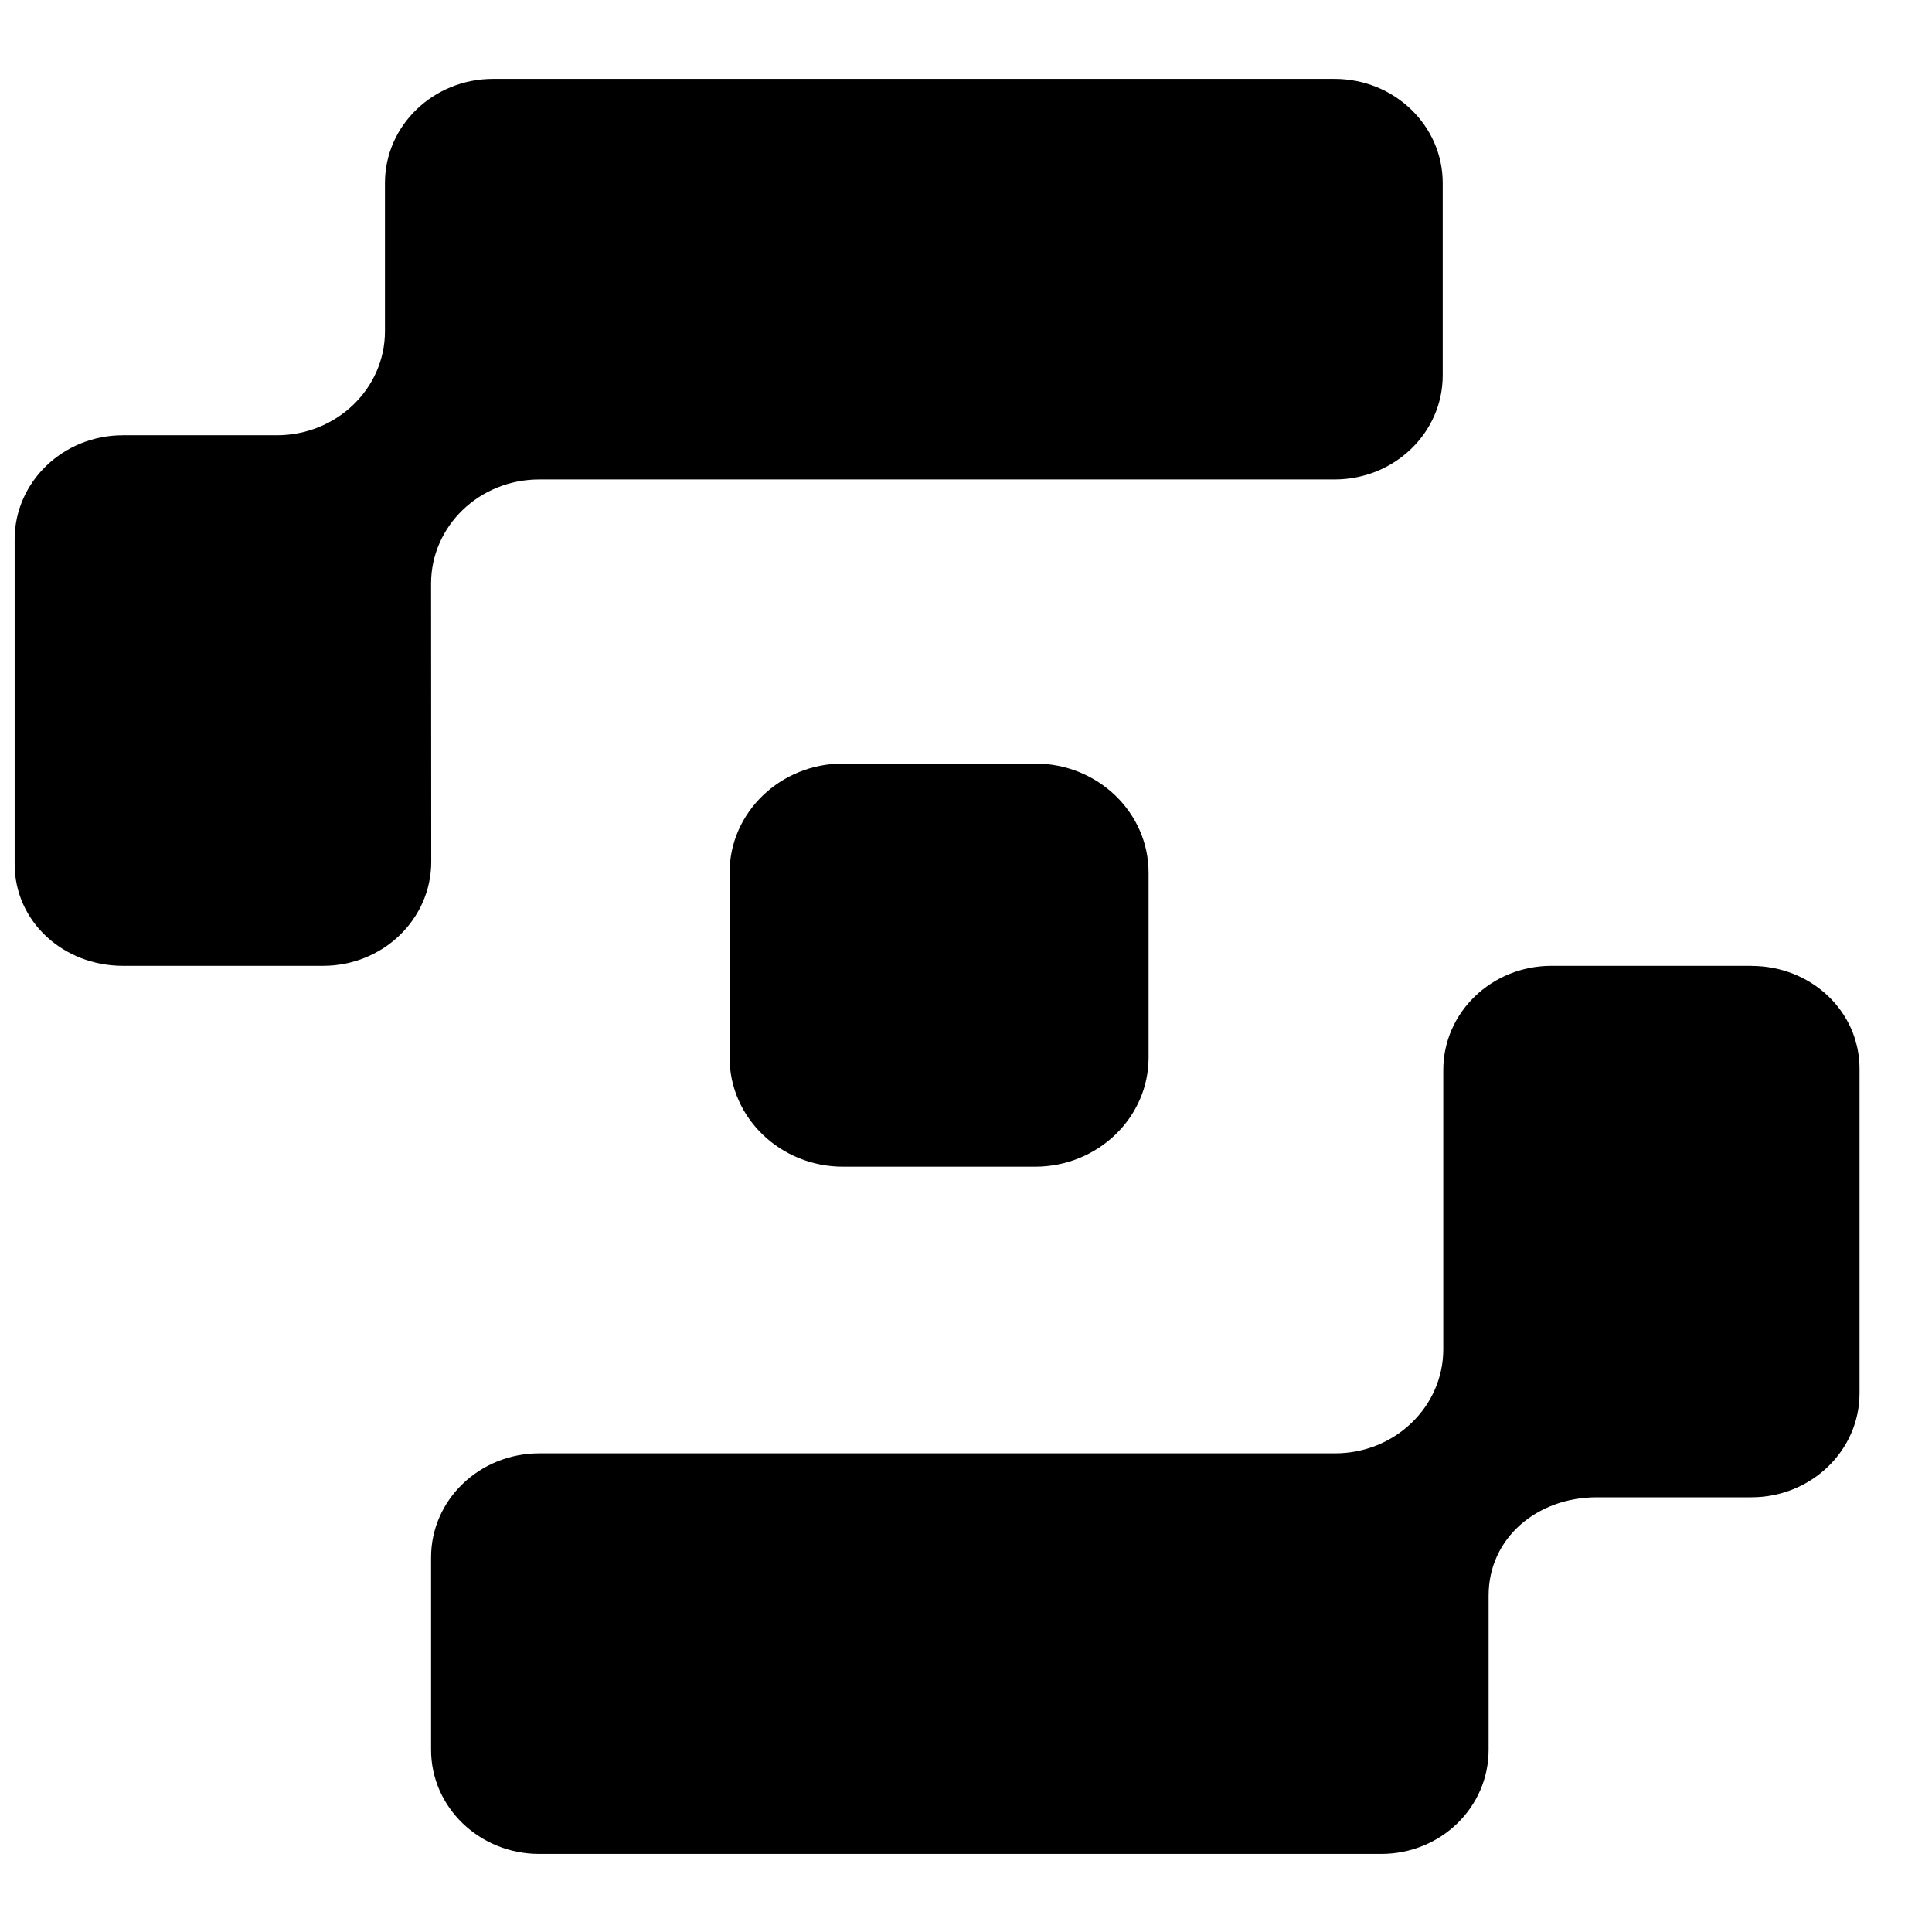
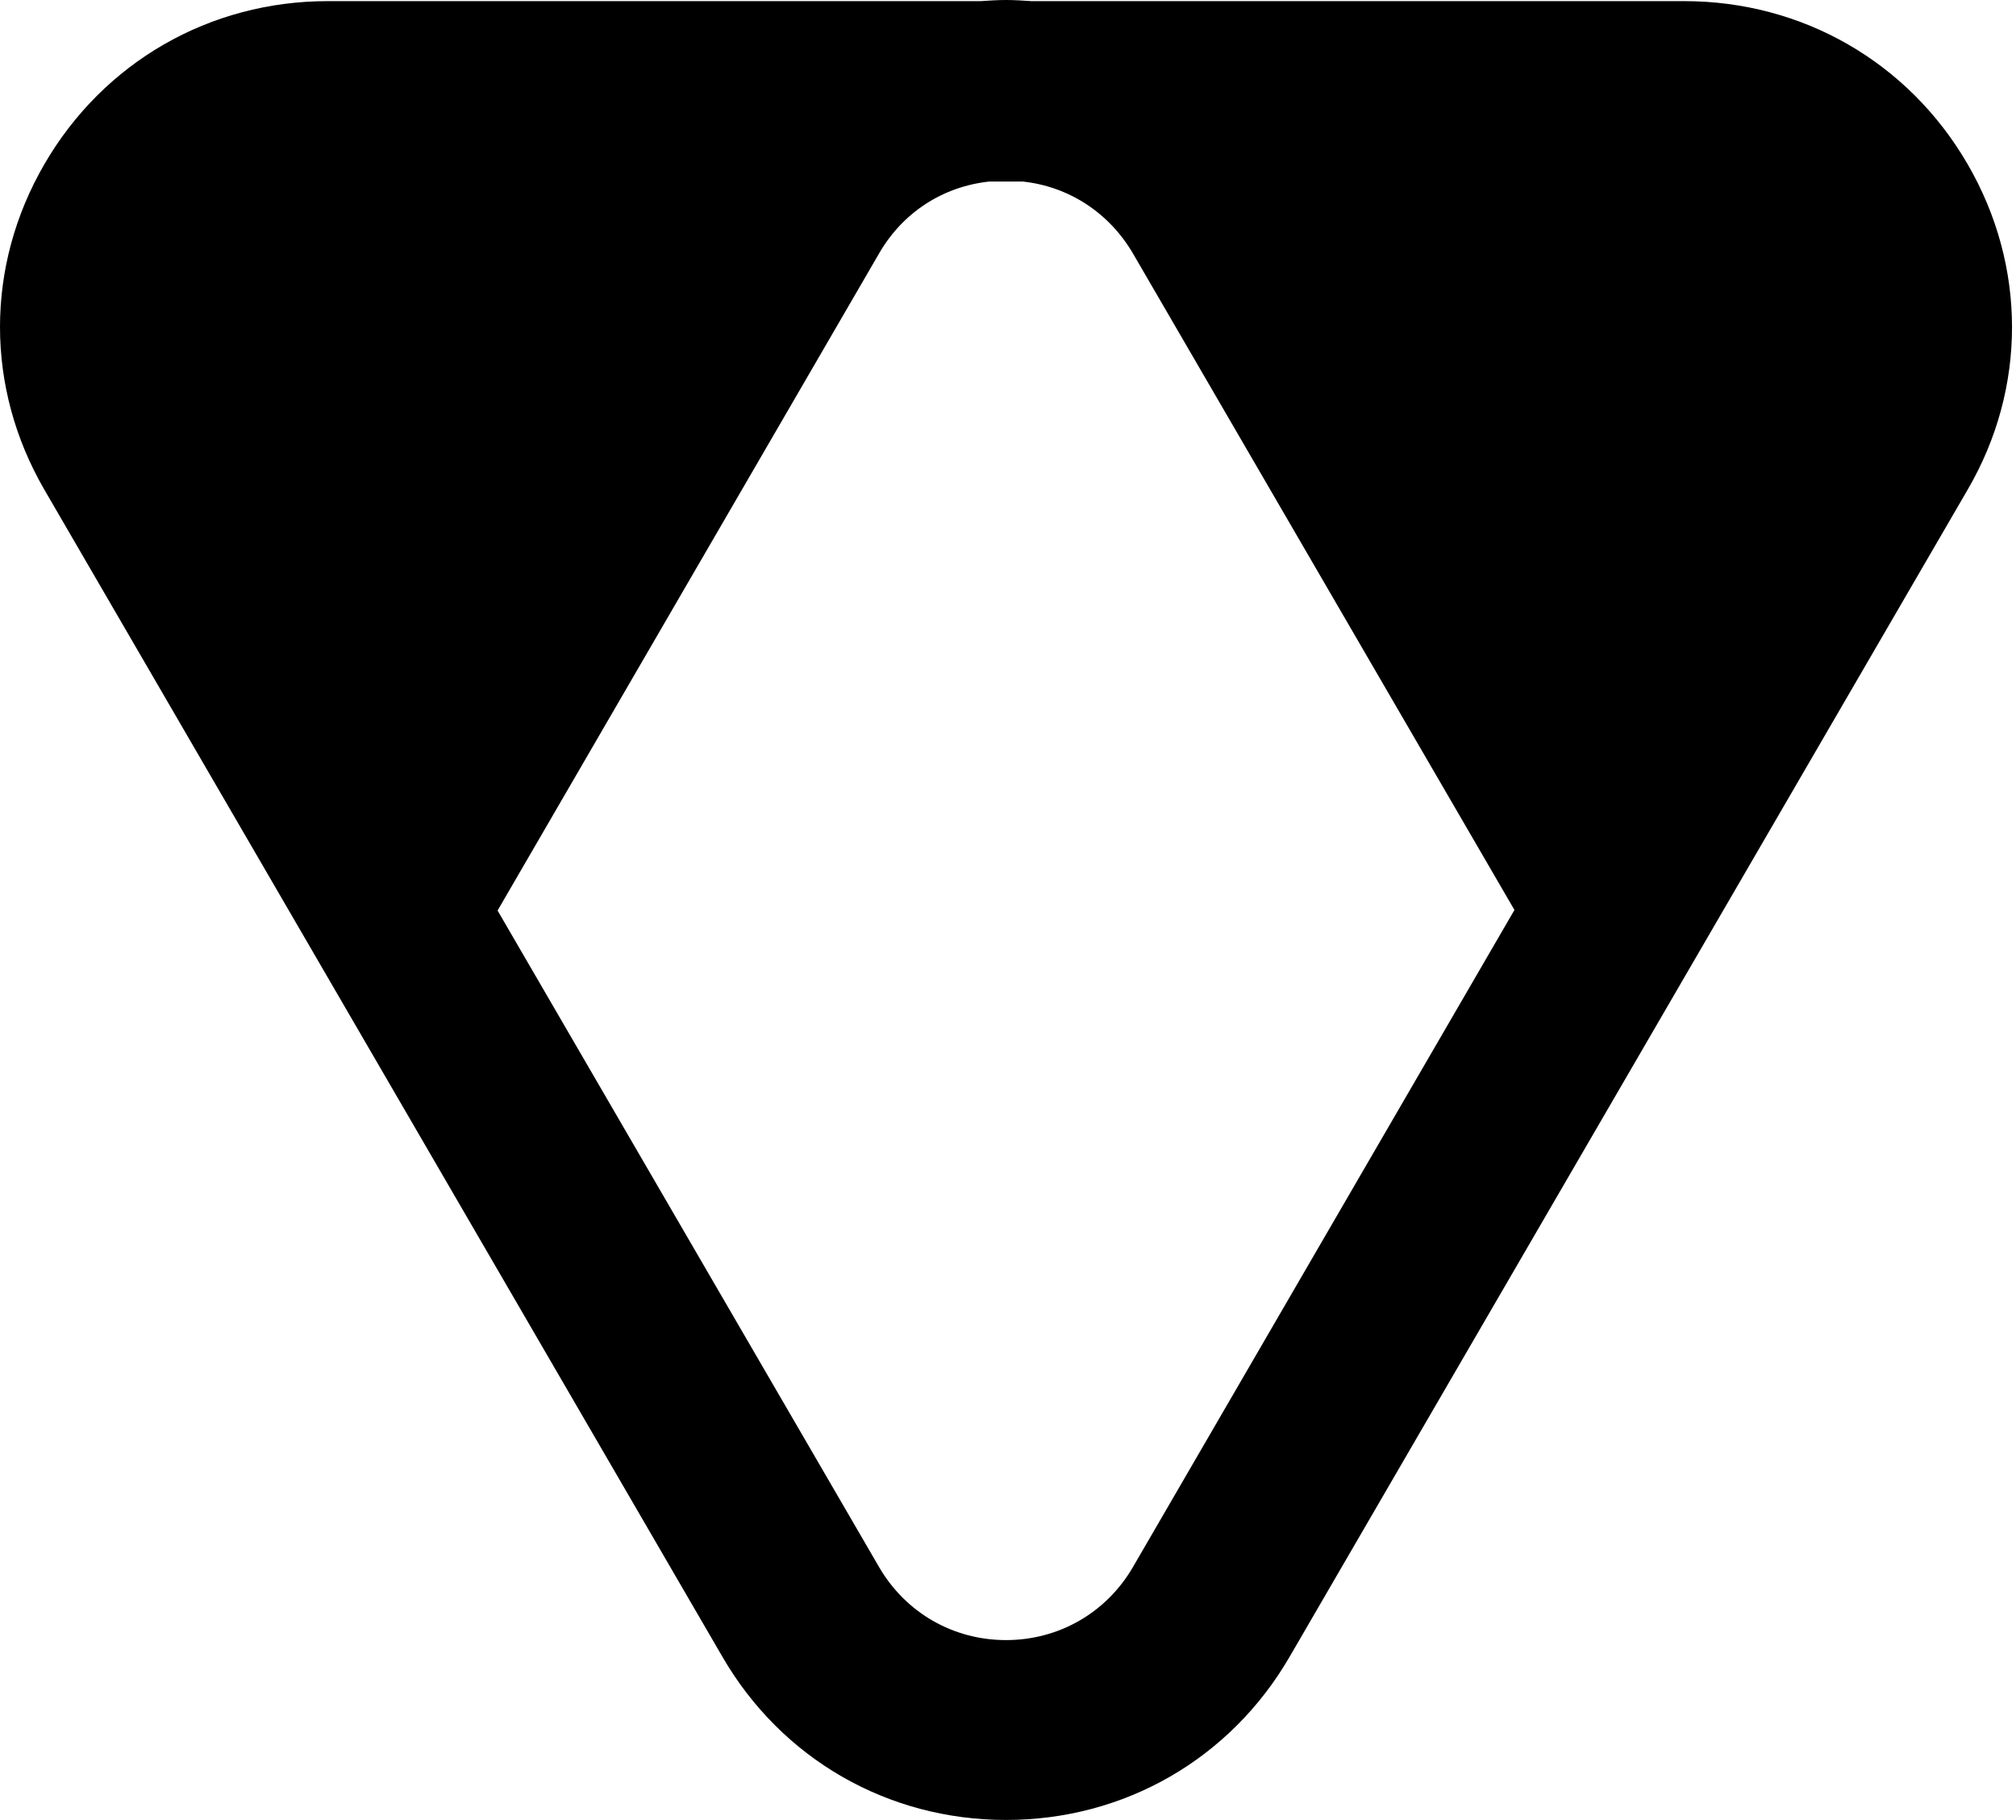
- <svg xmlns="http://www.w3.org/2000/svg" width="384" height="384" viewBox="0 0 24 24" fill="none">
-   <path d="M21.757 11.998h-2.485c-.742 0-1.343.579-1.343 1.293v3.47c0 .714-.602 1.293-1.344 1.293H6.699c-.743 0-1.344.578-1.344 1.292v2.391c0 .714.601 1.293 1.344 1.293h10.458c.742 0 1.335-.579 1.335-1.293V19.82c0-.714.602-1.22 1.344-1.22h1.92c.743 0 1.344-.58 1.344-1.293v-4.03c0-.714-.601-1.278-1.343-1.278ZM5.355 7.249c0-.714.6-1.293 1.343-1.293h9.88c.743 0 1.344-.579 1.344-1.293v-2.39c0-.714-.601-1.293-1.344-1.293H6.125c-.742 0-1.343.579-1.343 1.293v1.842c0 .714-.602 1.292-1.344 1.292H1.526C.784 5.407.182 5.986.182 6.7v4.034c0 .714.604 1.264 1.346 1.264h2.485c.743 0 1.344-.579 1.344-1.293L5.355 7.25ZM10.472 9.485h2.387c.778 0 1.409.608 1.409 1.356v2.296c0 .748-.632 1.356-1.41 1.356h-2.386c-.778 0-1.409-.608-1.409-1.356v-2.296c0-.749.632-1.356 1.409-1.356Z" fill="currentColor" />
+ <svg xmlns="http://www.w3.org/2000/svg" width="504" height="455" viewBox="0 0 504 455" fill="none">
+   <path d="M491.907 41.045C477.111 15.55 450.619 0.28 421.026 0.28H257.844C255.73 0.14 253.616 0 251.502 0C249.389 0 247.275 0.14 245.161 0.28H81.979C52.386 0.28 25.894 15.55 11.097 41.045C-3.699 66.541 -3.699 96.94 11.097 122.435L180.621 414.235C195.417 439.731 221.91 455 251.502 455C281.095 455 307.587 439.731 322.384 414.235L491.907 122.435C506.704 97.08 506.704 66.541 491.907 41.045ZM283.209 391.821C276.586 403.168 264.749 410.032 251.502 410.032C238.256 410.032 226.419 403.168 219.796 391.821L124.395 227.64L219.796 63.319C225.714 53.093 235.72 46.649 247.275 45.388H255.73C267.285 46.649 277.29 53.233 283.209 63.319L378.61 227.5L283.209 391.821Z" fill="black" />
</svg>
